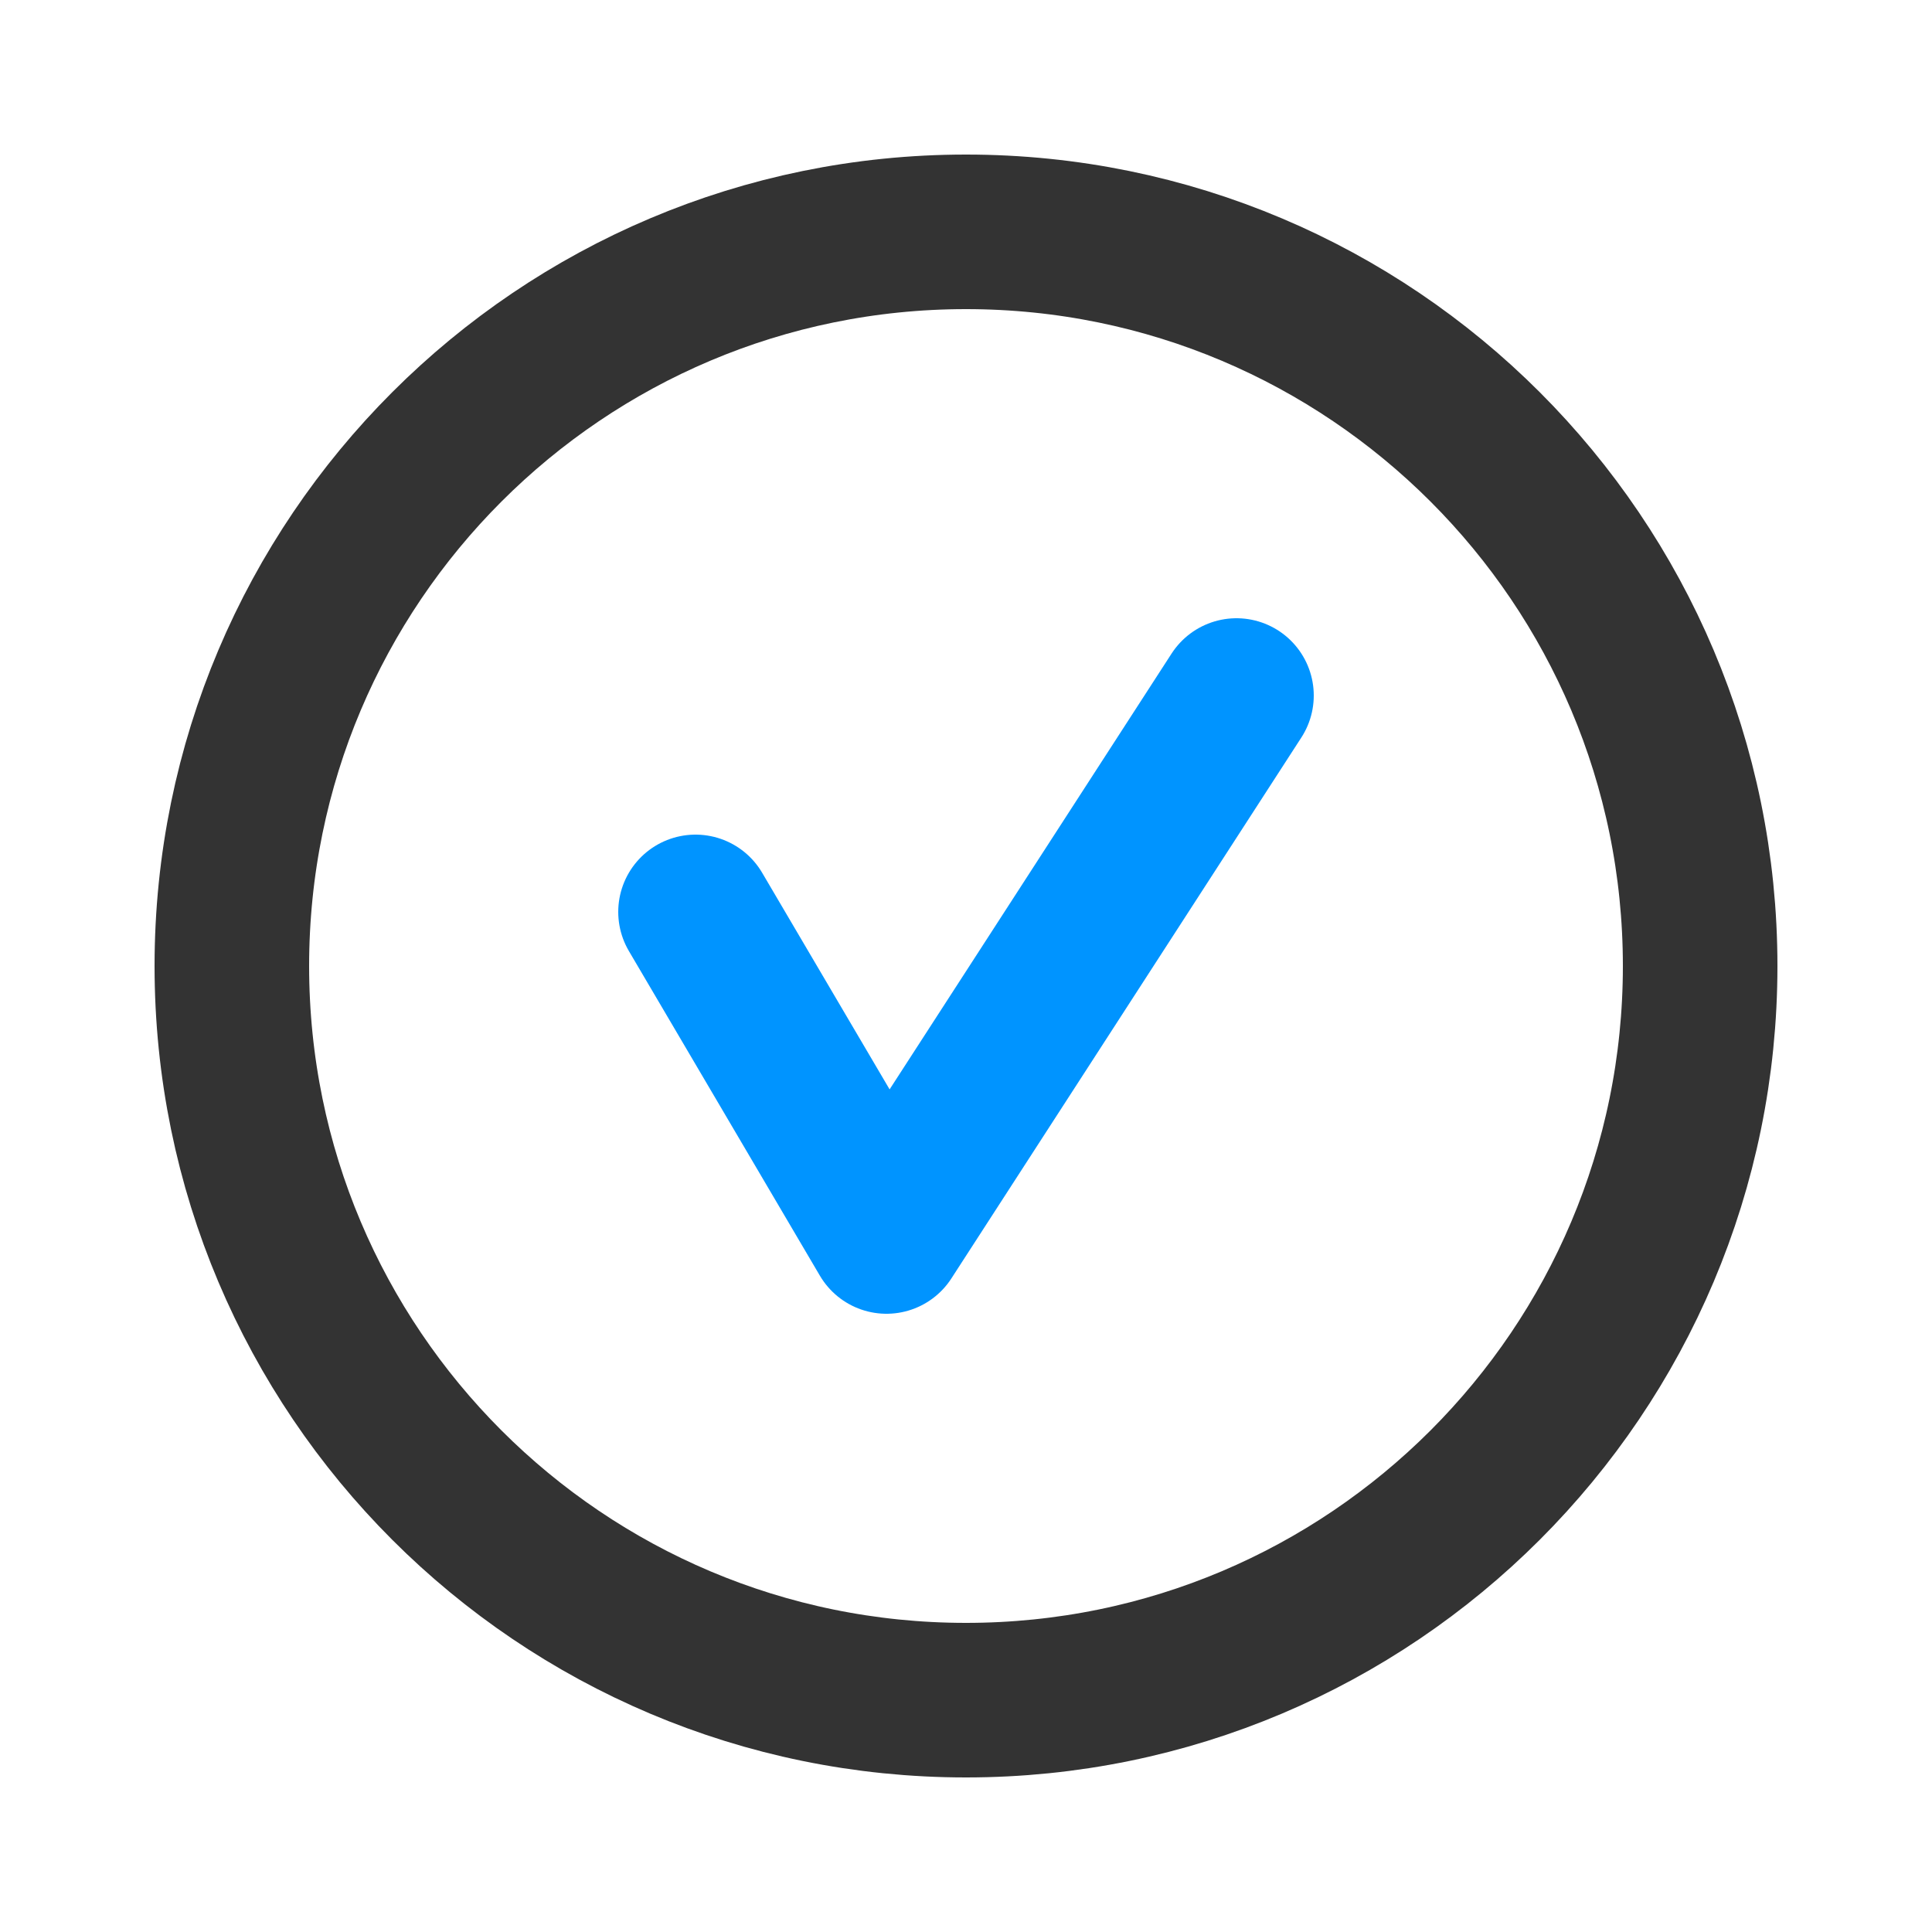
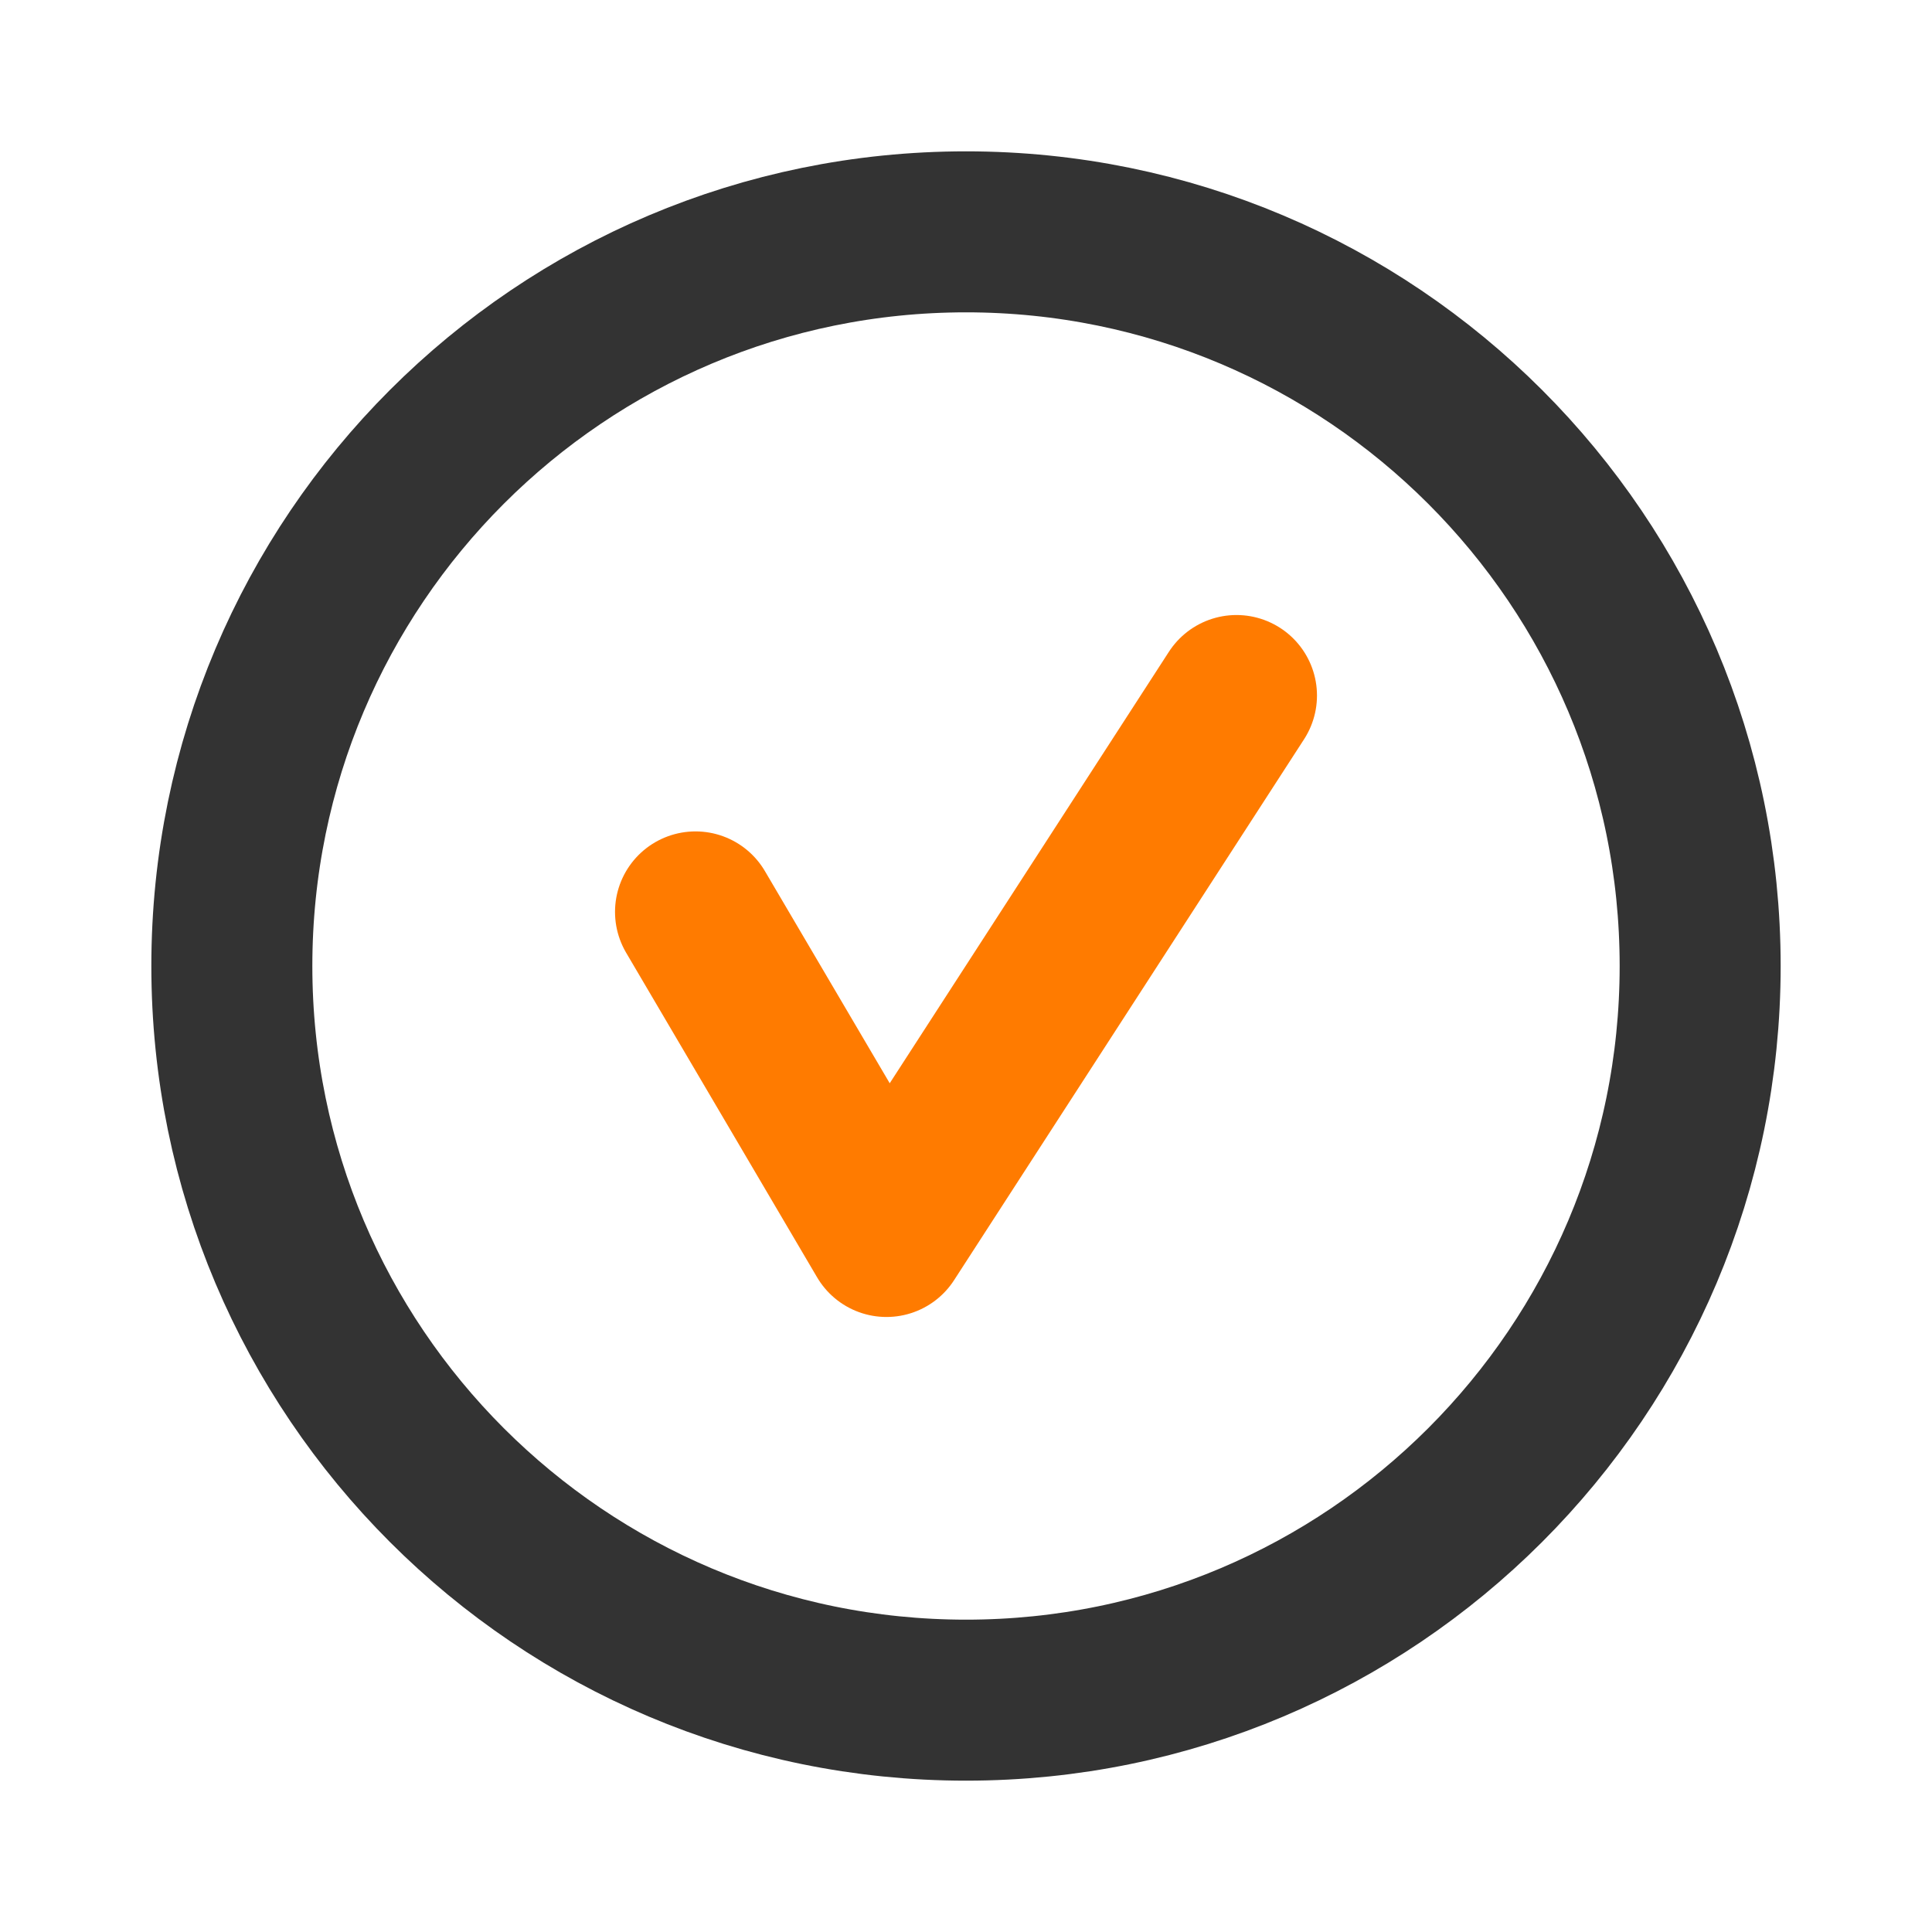
- <svg xmlns="http://www.w3.org/2000/svg" width="25" height="25" viewBox="0 0 25 25" fill="none">
-   <circle cx="12.5" cy="12.5" r="9.5" stroke="#333333" stroke-width="2" />
-   <path d="M9 11.8L11.471 16L16 9" stroke="#0094FF" stroke-width="2" stroke-linecap="round" stroke-linejoin="round" />
+ <svg xmlns="http://www.w3.org/2000/svg" width="24" height="24" viewBox="0 0 24 24" fill="none">
+   <circle cx="12" cy="12" r="9.12" stroke="#333333" stroke-width="2" />
+   <path d="M8.64 11.328L11.012 15.36L15.36 8.64" stroke="#FF7B00" stroke-width="2" stroke-linecap="round" stroke-linejoin="round" />
</svg>
